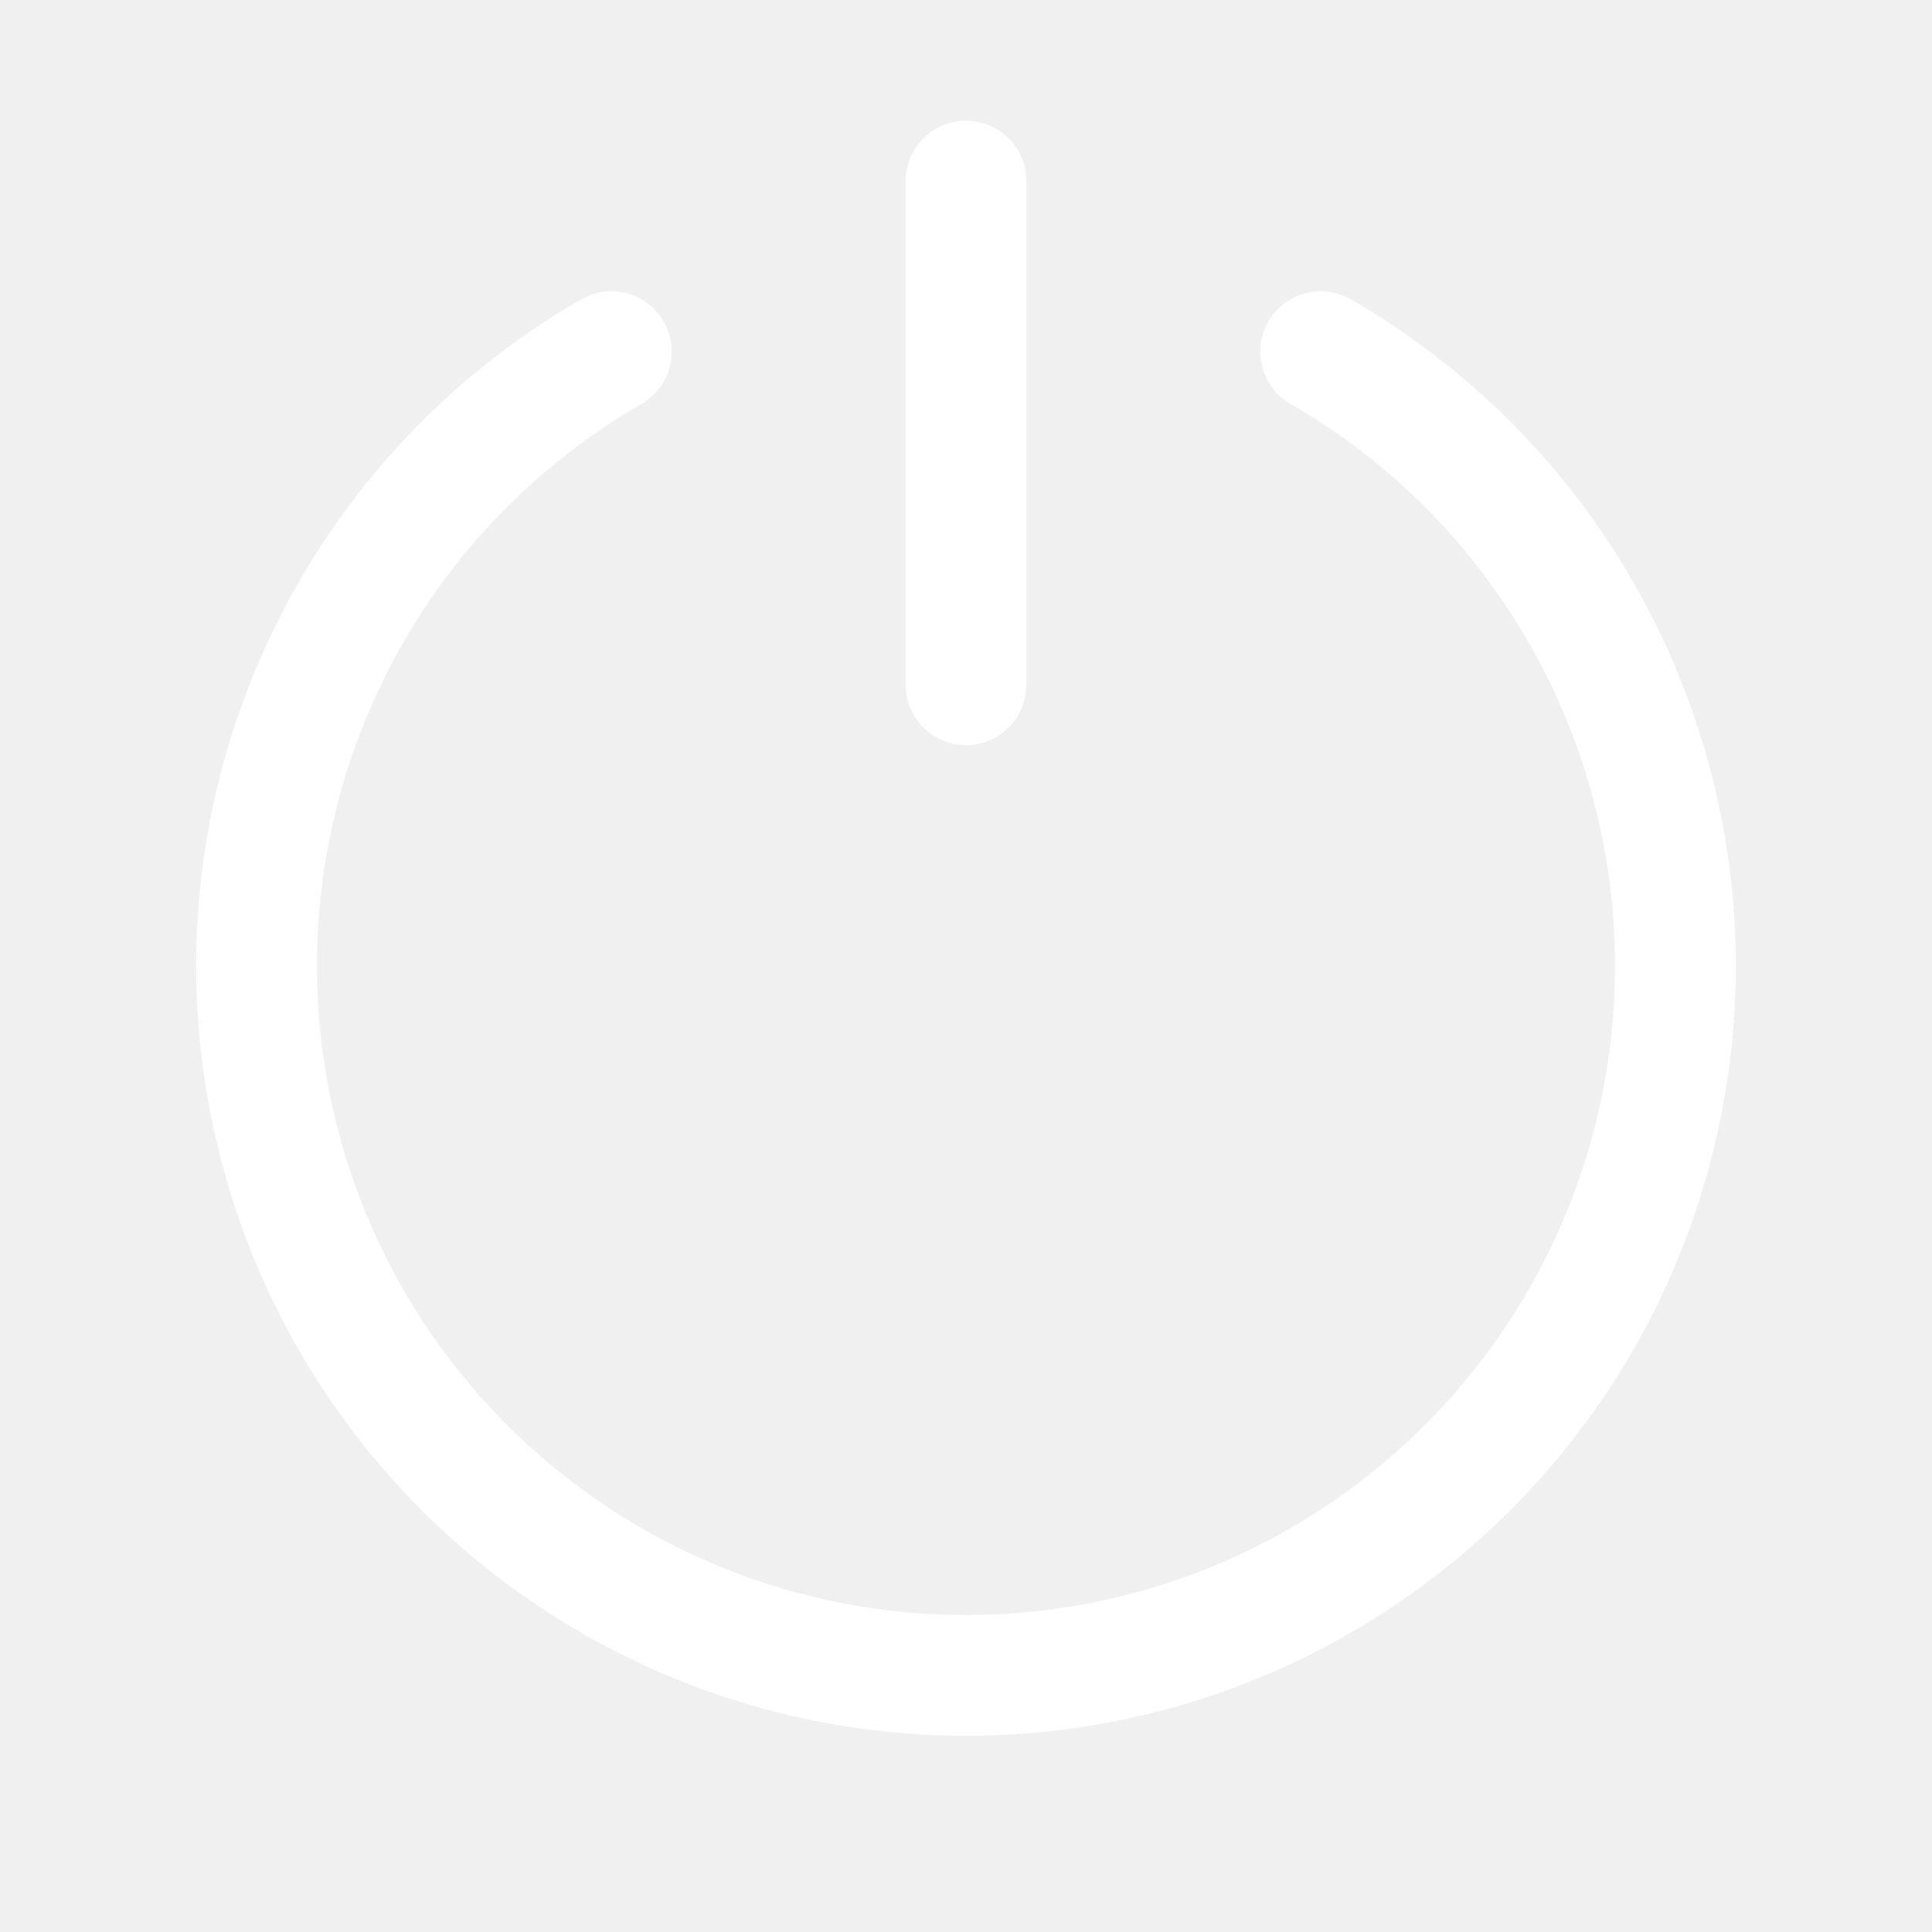
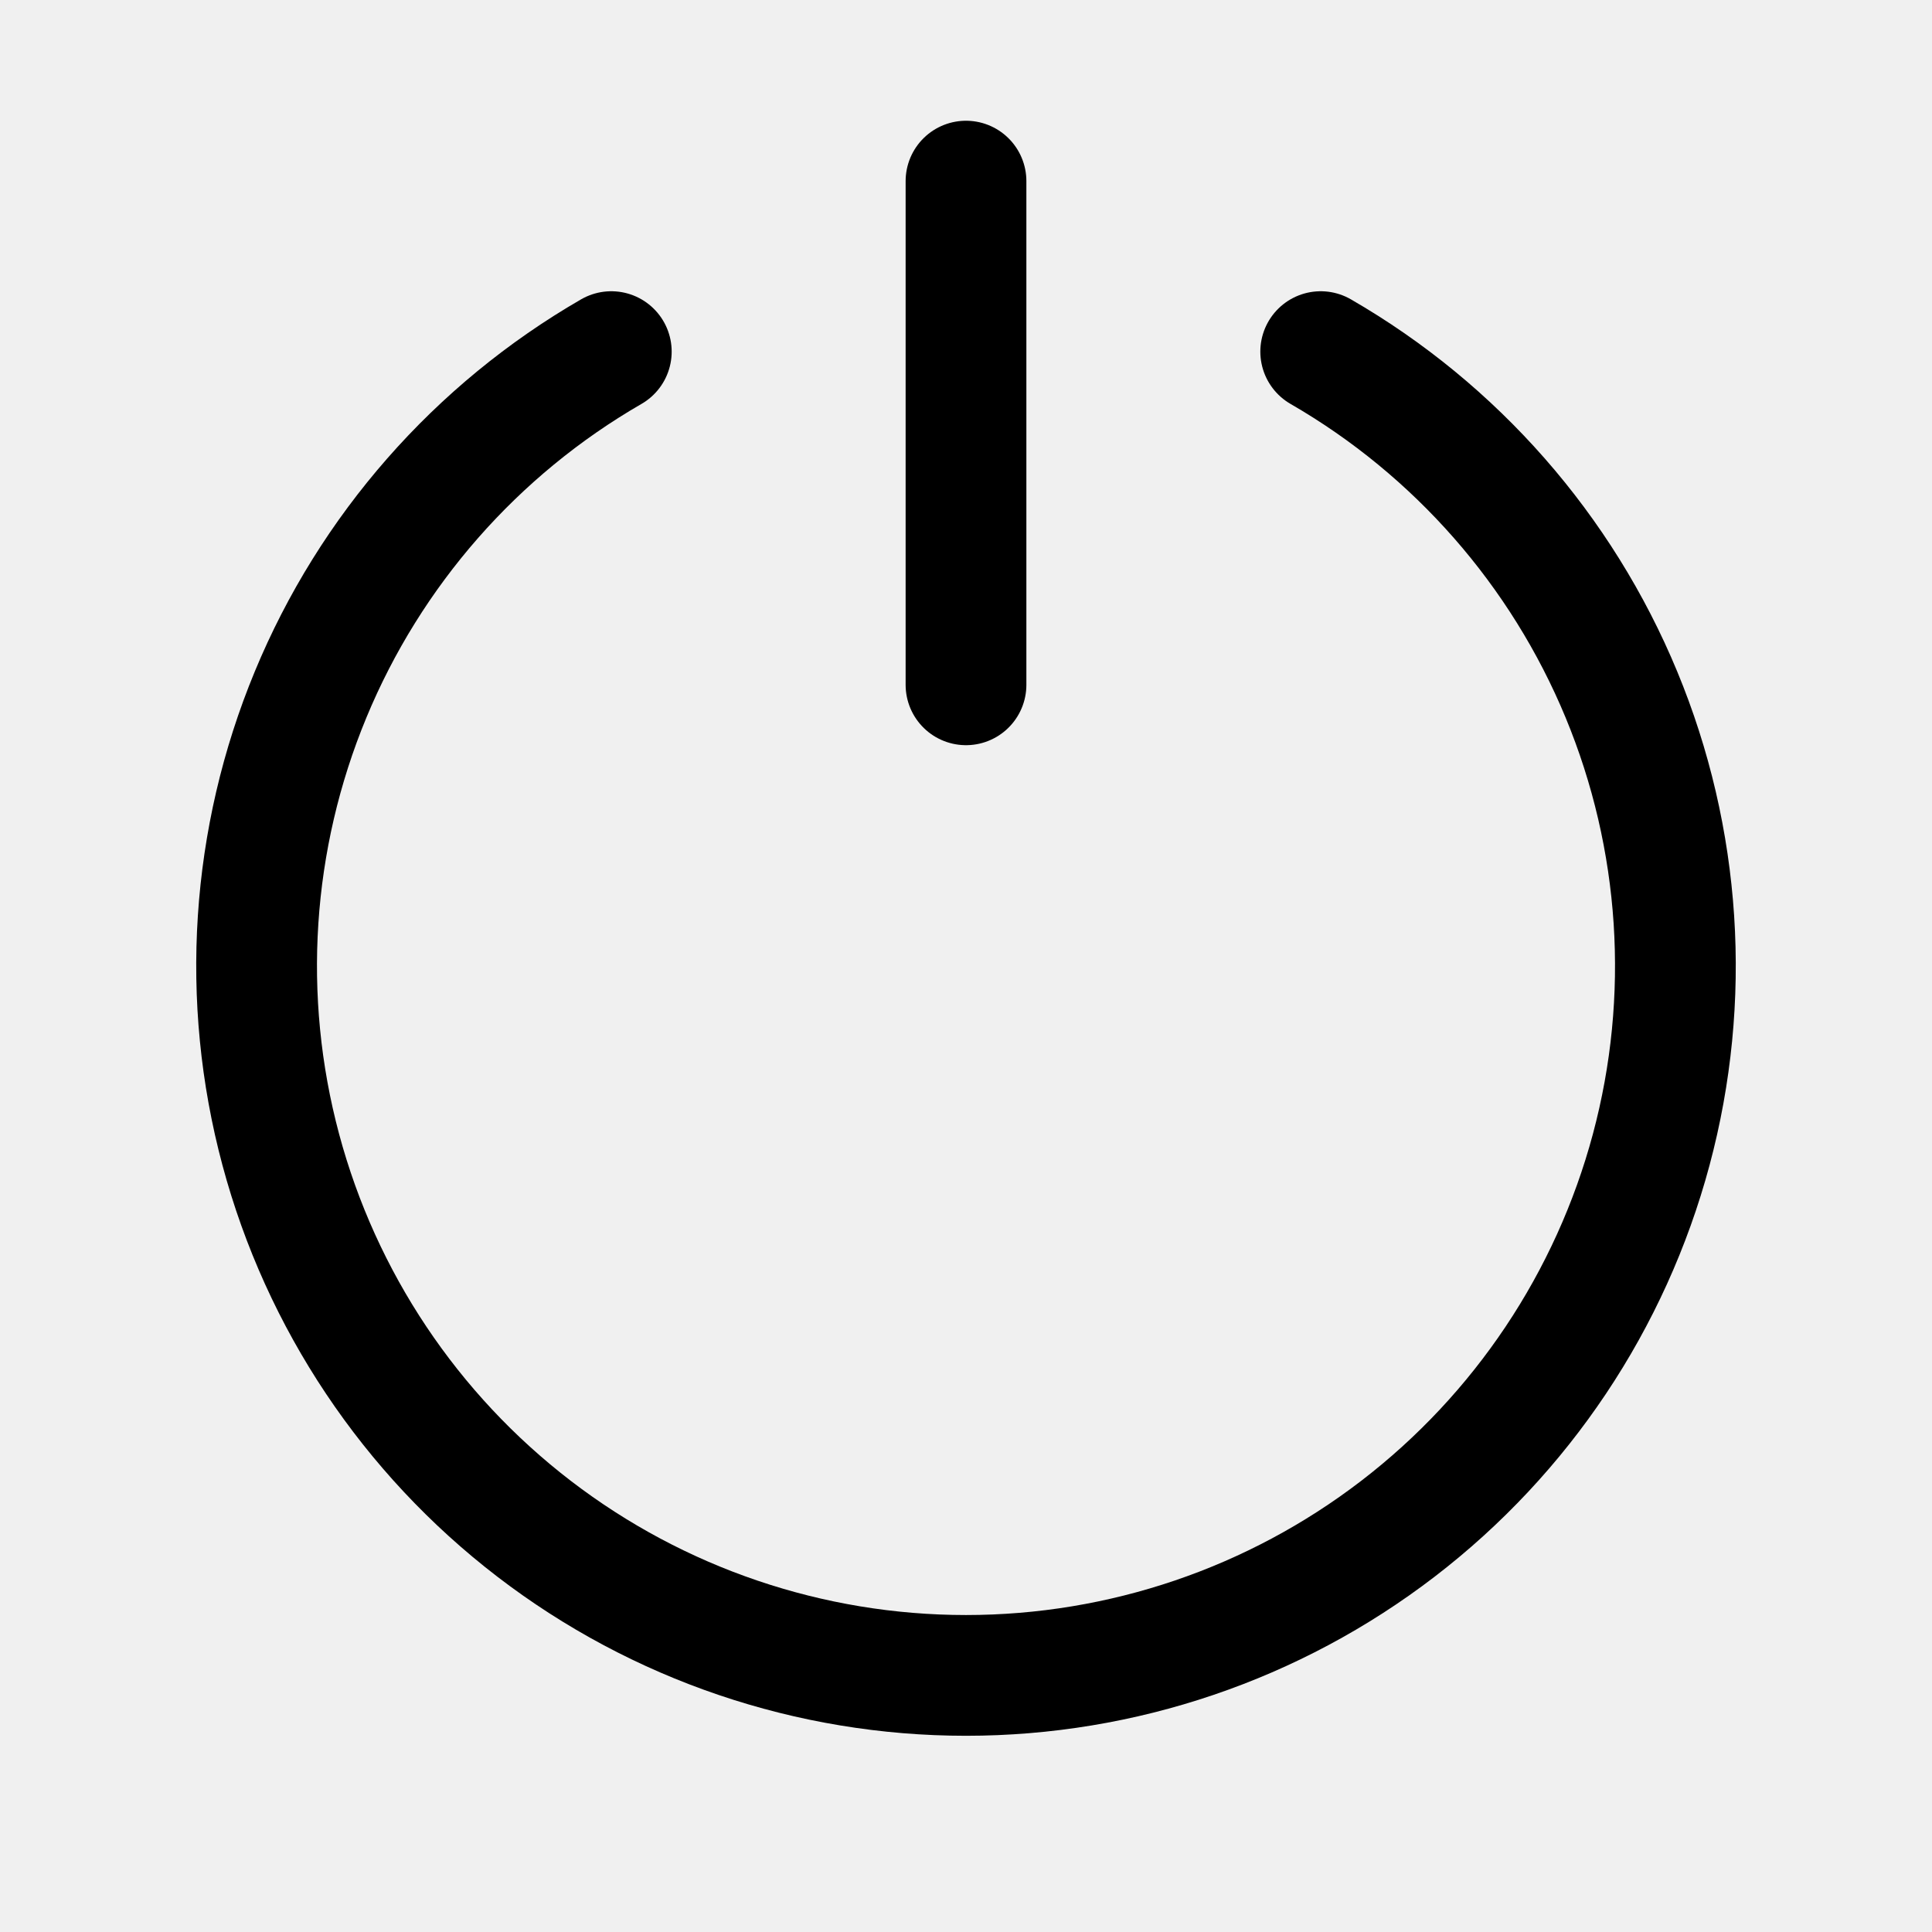
- <svg xmlns="http://www.w3.org/2000/svg" width="64" height="64" viewBox="0 0 64 64" version="1.1" id="svg10">
-   <defs id="defs14" />
-   <path style="fill:none;stroke:#ffffff;stroke-width:4;stroke-linejoin:round;stroke-miterlimit:4;stroke-dasharray:none;stop-color:#000000;stroke-linecap:round" id="path853" d="M 43.75,11.648 A 23.5,23.5 0 0 1 54.699,38.082 23.5,23.5 0 0 1 32,55.5 23.5,23.5 0 0 1 9.301,38.082 23.5,23.5 0 0 1 20.25,11.648" />
-   <path style="fill:none;stroke:#ffffff;stroke-width:4;stroke-linecap:round;stroke-linejoin:miter;stroke-miterlimit:4;stroke-dasharray:none;stroke-opacity:1" d="M 32,6 V 22.685" id="path882" />
+ <svg xmlns="http://www.w3.org/2000/svg" width="64" height="64" viewBox="0 0 64 64" fill="none">
+   <path d="M43.75 11.648C48.23 14.235 51.731 18.228 53.711 23.007C55.691 27.786 56.038 33.085 54.699 38.082C53.36 43.079 50.41 47.495 46.306 50.644C42.202 53.793 37.173 55.5 32 55.5C26.827 55.5 21.798 53.793 17.694 50.644C13.59 47.495 10.64 43.079 9.301 38.082C7.962 33.085 8.309 27.786 10.289 23.007C12.268 18.228 15.77 14.235 20.25 11.648" stroke="black" stroke-width="4" stroke-linecap="round" stroke-linejoin="round" />
+   <path d="M32 6V22.685" stroke="black" stroke-width="4" stroke-linecap="round" />
</svg>
